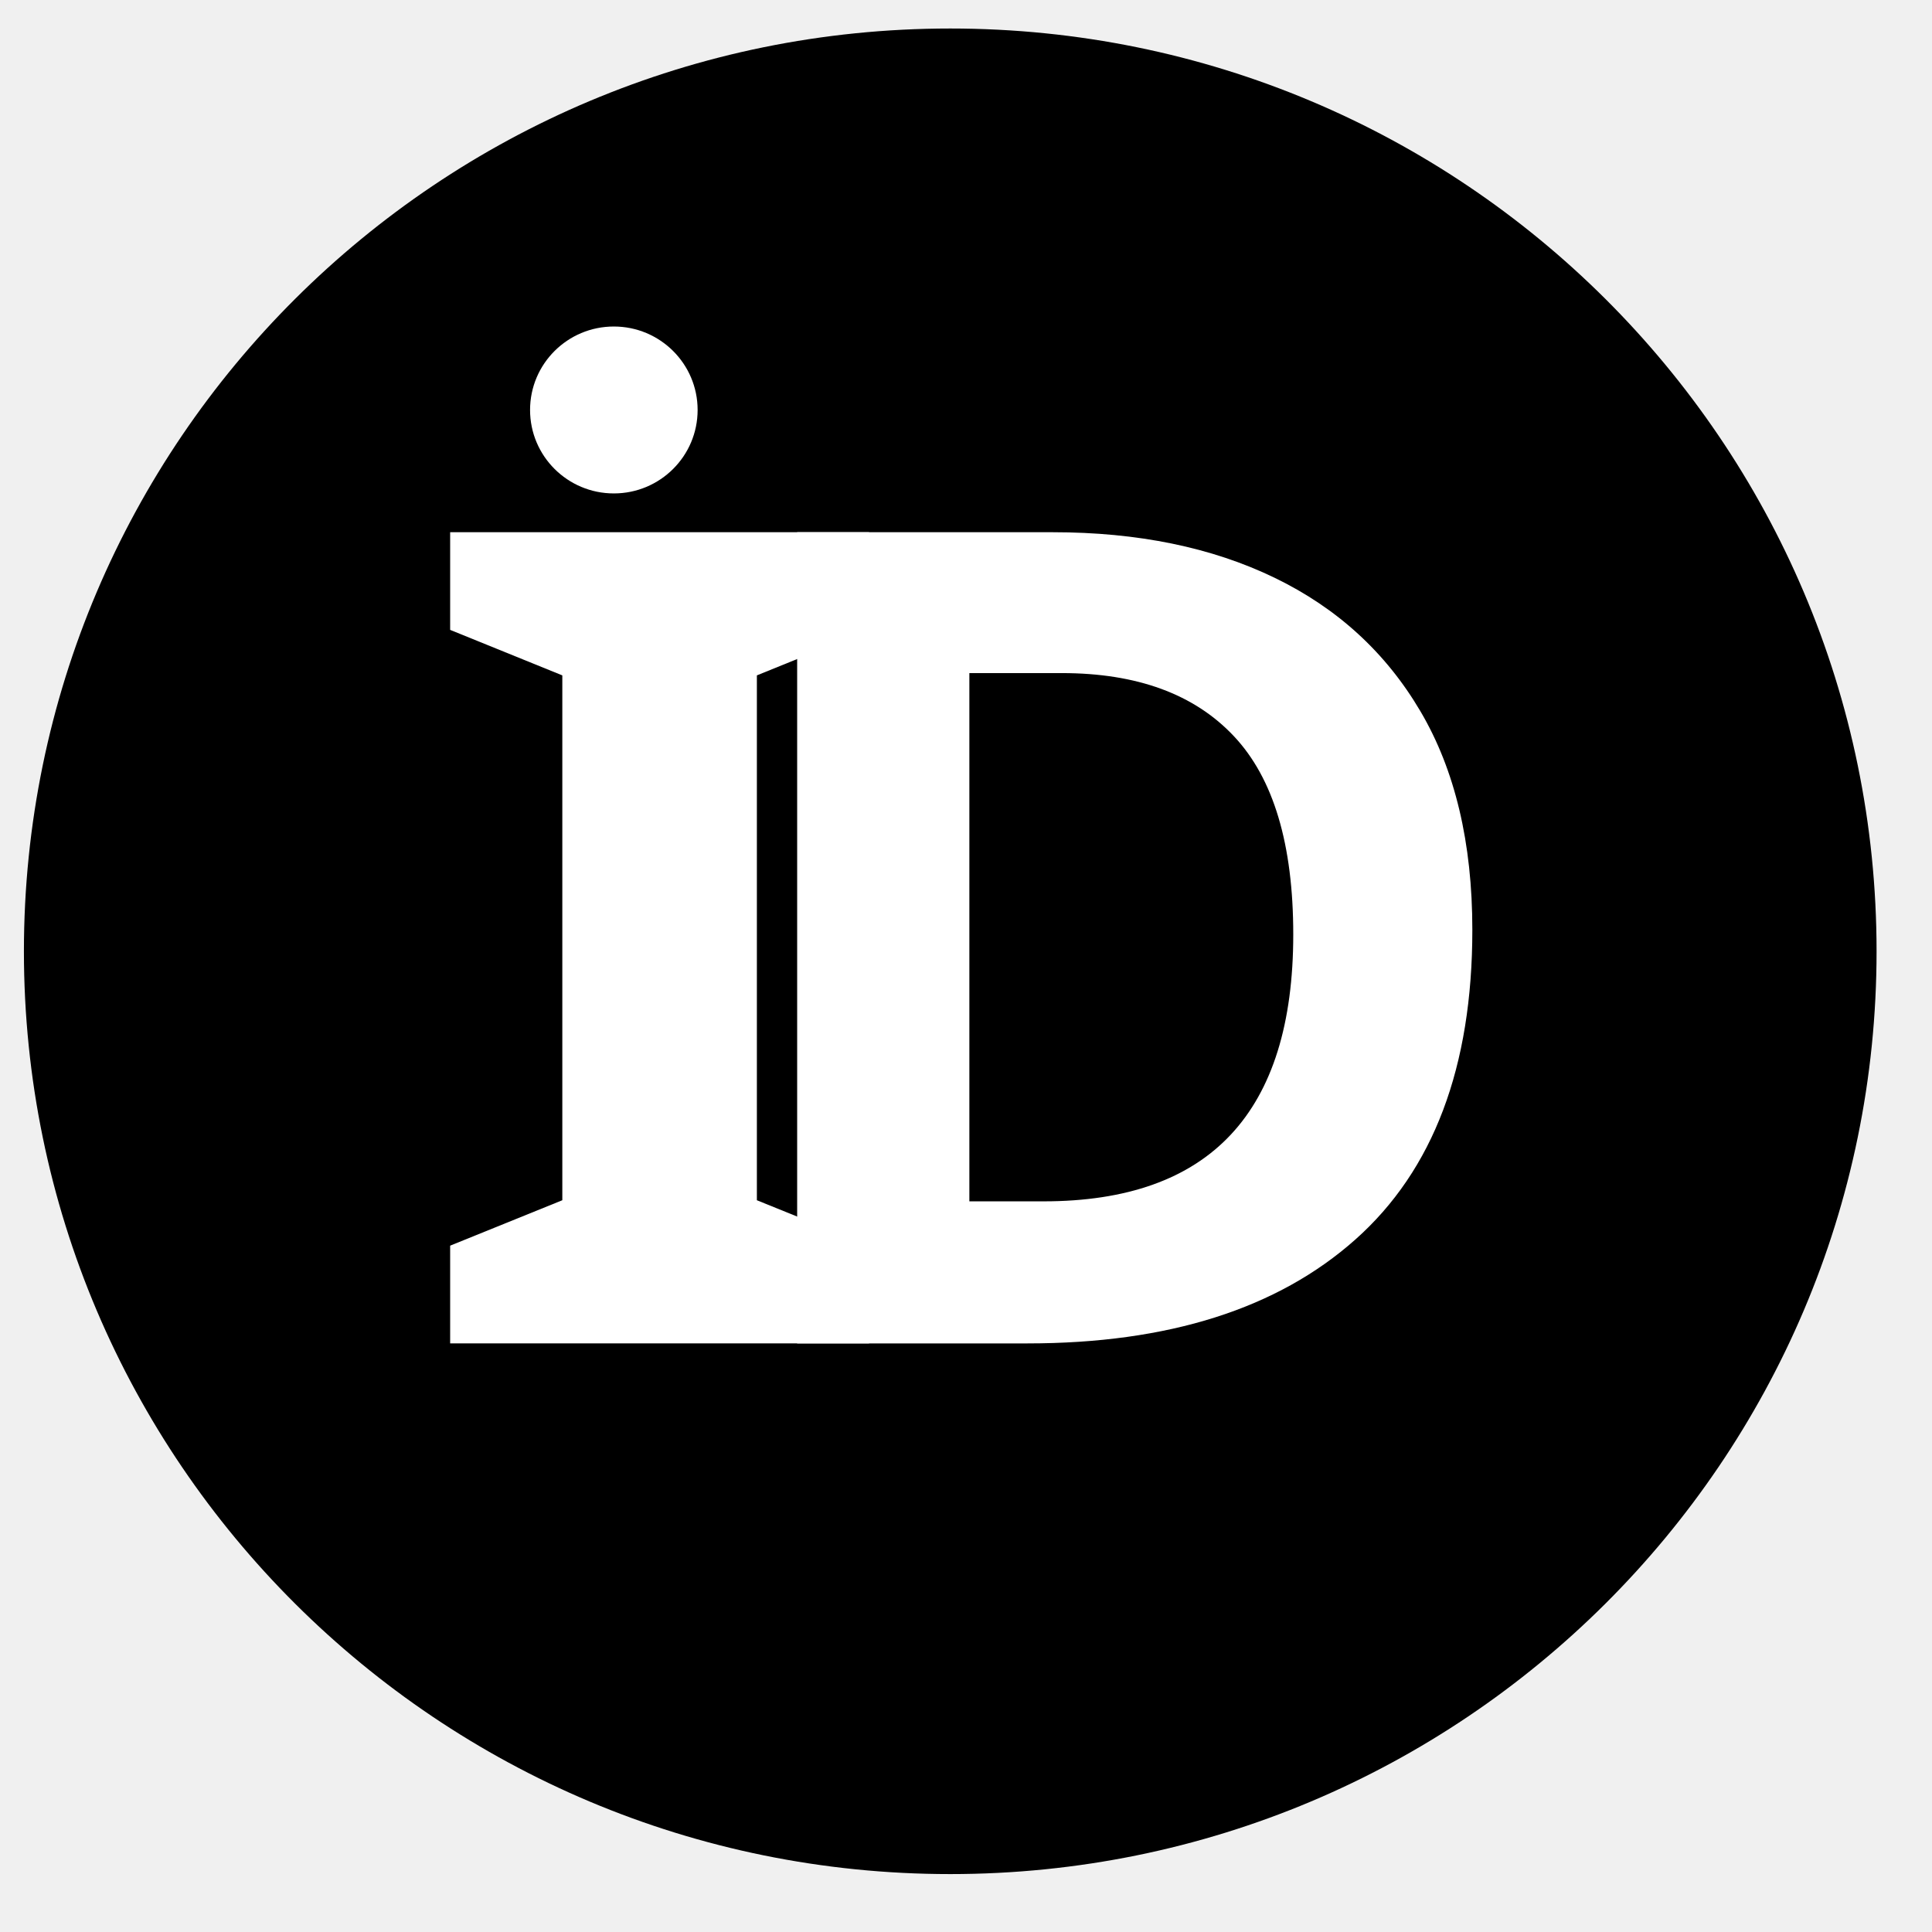
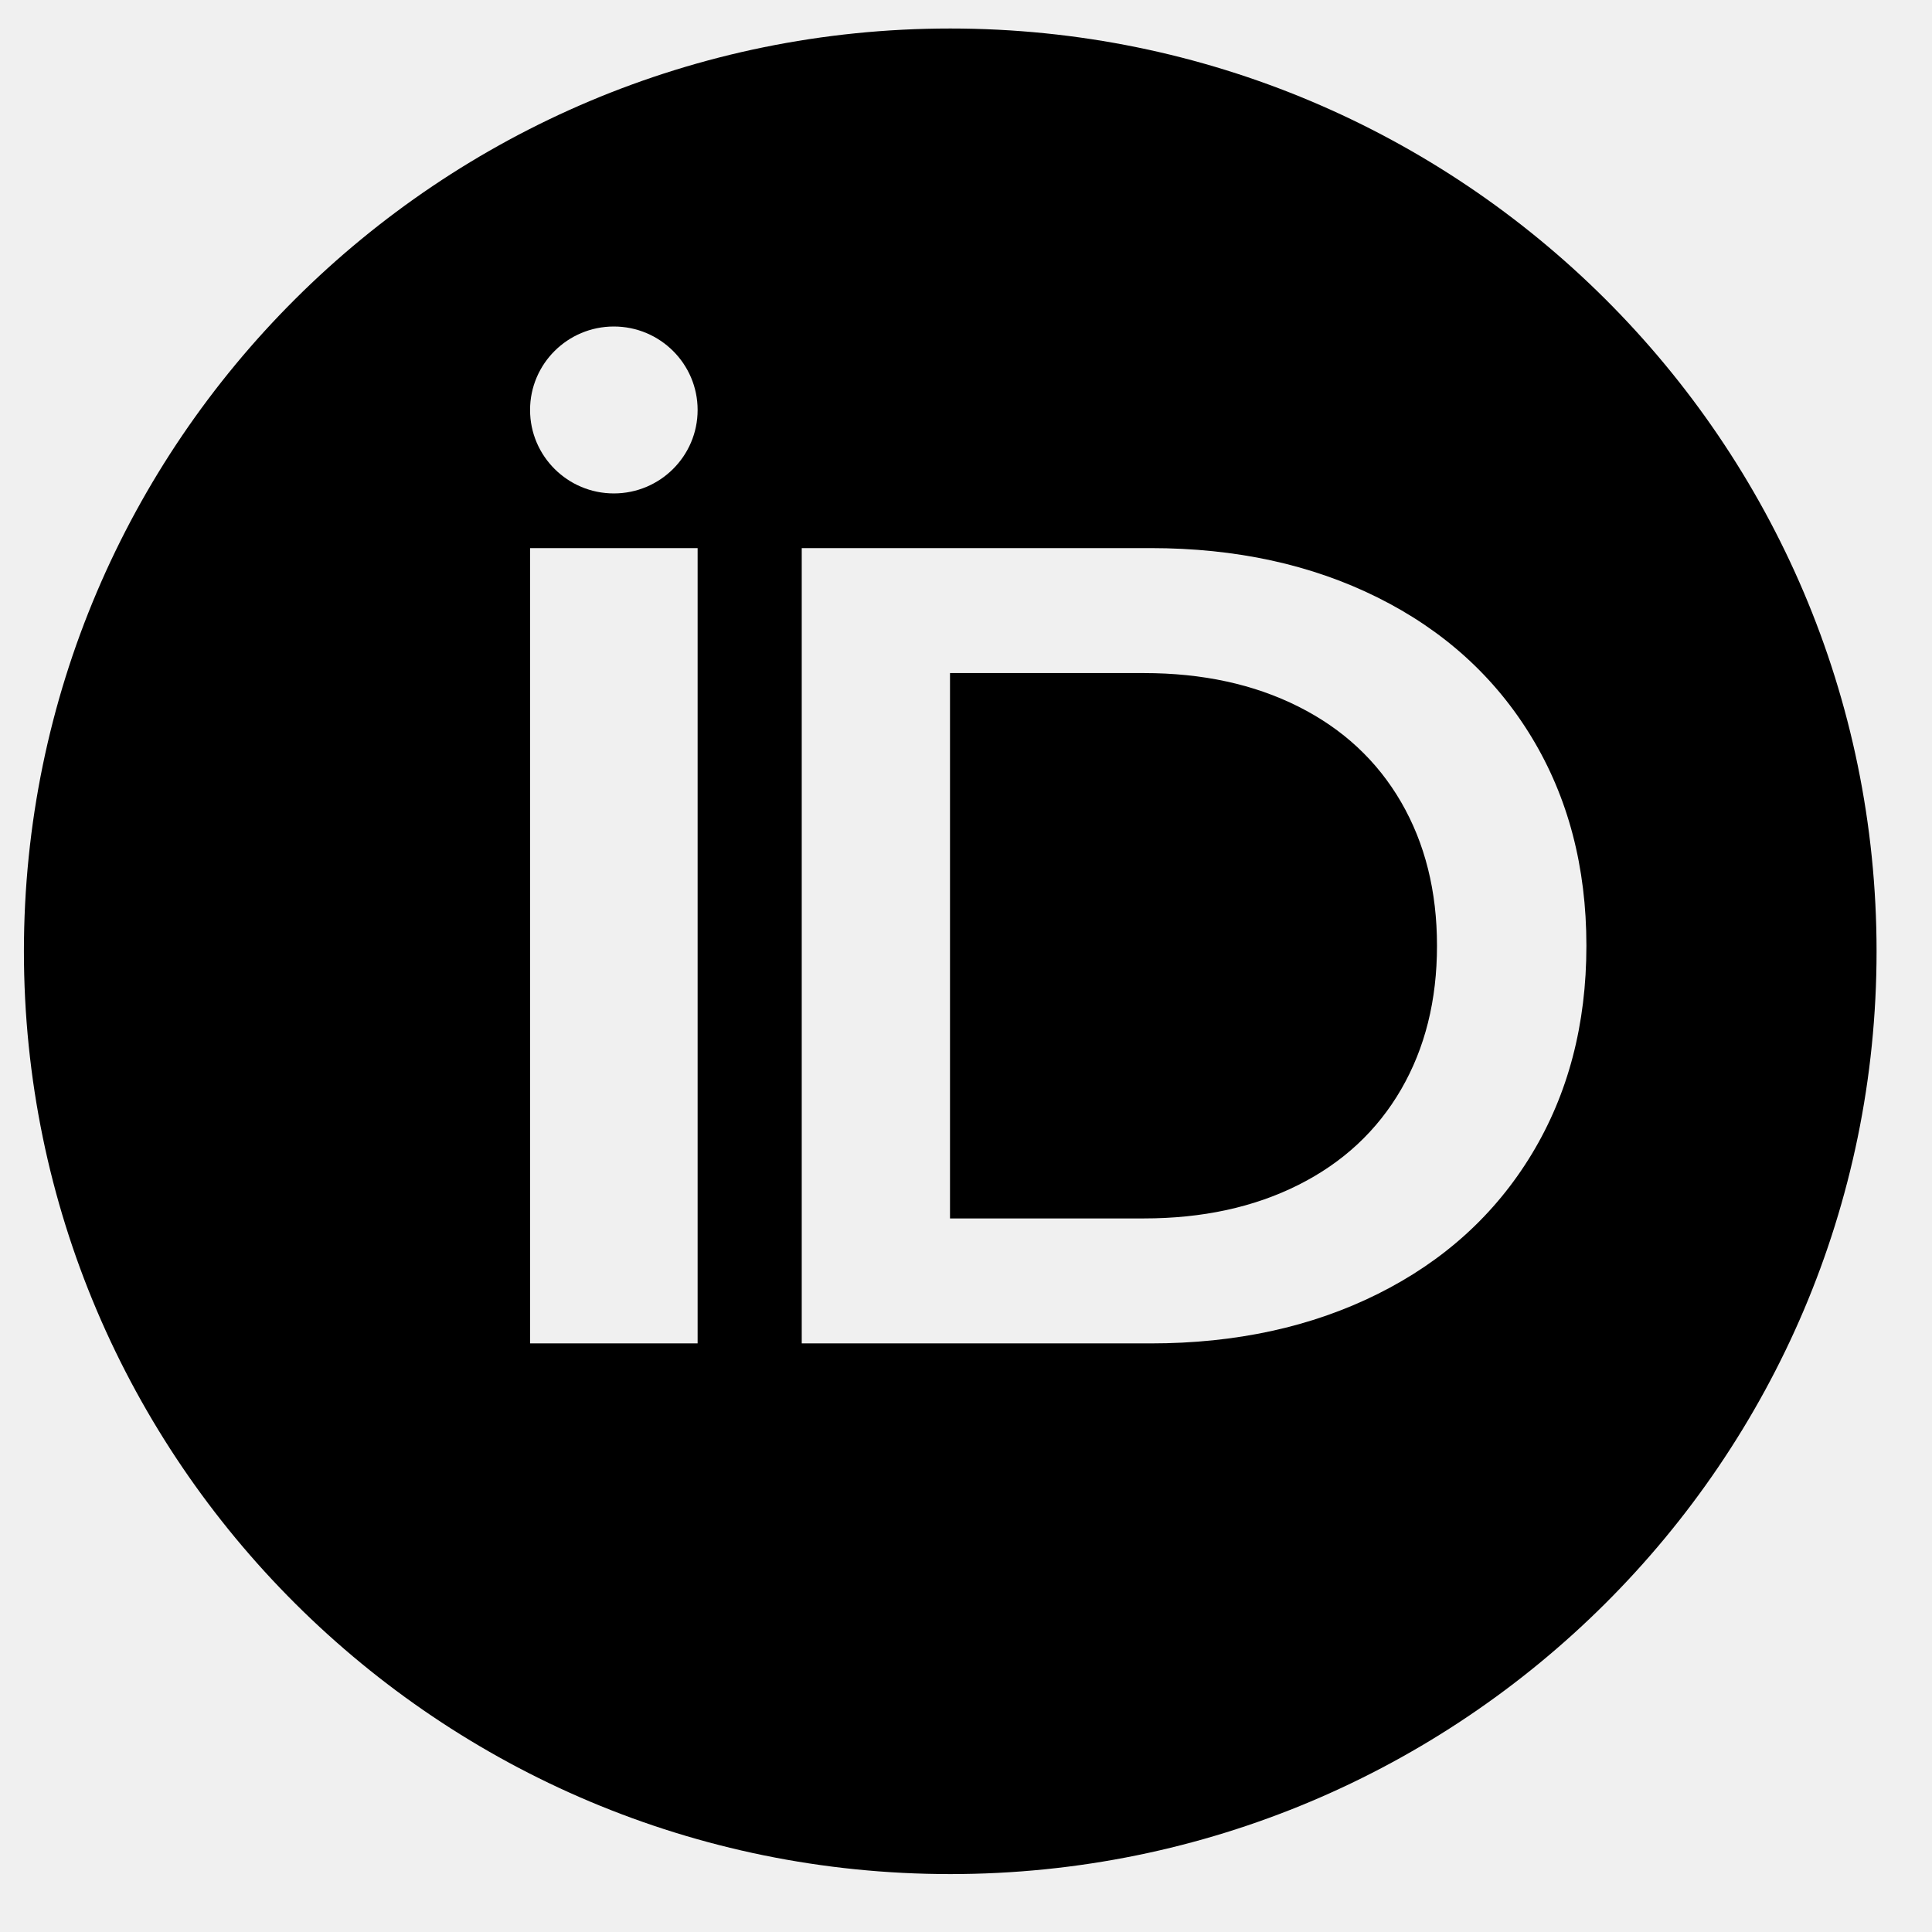
<svg xmlns="http://www.w3.org/2000/svg" width="100%" height="100%" viewBox="0 0 355 355" version="1.1" xml:space="preserve" style="fill-rule:evenodd;clip-rule:evenodd;stroke-linejoin:round;stroke-miterlimit:2;">
  <g>
-     <ellipse cx="174.605" cy="174.798" rx="170.21" ry="169.56" />
-     <g transform="matrix(1,0,0,0.996182,0,-21.1523)">
-       <text x="127.618px" y="269.027px" style="font-family:'Montserrat-SemiBold', 'Montserrat';font-weight:600;font-size:209.564px;fill:#fff;">D</text>
-     </g>
-     <g transform="matrix(1,0,0,0.881492,0,-577.578)">
-       <text x="75.136px" y="935.261px" style="font-family:'Montserrat-SemiBold', 'Montserrat';font-weight:600;font-size:236.83px;fill:#fff;">I</text>
-     </g>
-     <ellipse cx="112.792" cy="75.331" rx="15.394" ry="15.335" style="fill:#fff;" />
+     <path d="M174.605,5.238c93.941,-0 170.21,75.977 170.21,169.56c-0,93.583 -76.269,169.56 -170.21,169.56c-93.942,0 -170.211,-75.977 -170.211,-169.56c0,-93.583 76.269,-169.56 170.211,-169.56Zm-27.288,95.474l64.126,0c15.648,0 29.549,3.028 41.704,9.082c12.154,6.054 21.585,14.613 28.291,25.678c6.706,11.064 10.059,23.834 10.059,38.308c-0,14.474 -3.353,27.244 -10.059,38.308c-6.706,11.065 -16.137,19.624 -28.291,25.678c-12.155,6.054 -26.056,9.081 -41.704,9.081l-64.126,0l-0,-146.135Zm-49.919,0l30.788,0l-0,146.135l-30.788,0l-0,-146.135Zm112.788,123.171c10.757,0 20.223,-2.053 28.396,-6.158c8.173,-4.106 14.46,-9.951 18.861,-17.537c4.4,-7.585 6.601,-16.387 6.601,-26.408c-0,-10.021 -2.201,-18.824 -6.601,-26.409c-4.401,-7.585 -10.688,-13.43 -18.861,-17.536c-8.173,-4.106 -17.639,-6.159 -28.396,-6.159l-35.626,0l-0,100.207l35.626,0Zm-97.394,-163.888c8.496,0 15.394,6.872 15.394,15.336c-0,8.463 -6.898,15.335 -15.394,15.335c-8.496,-0 -15.394,-6.872 -15.394,-15.335c-0,-8.464 6.898,-15.336 15.394,-15.336Z" />
  </g>
</svg>
